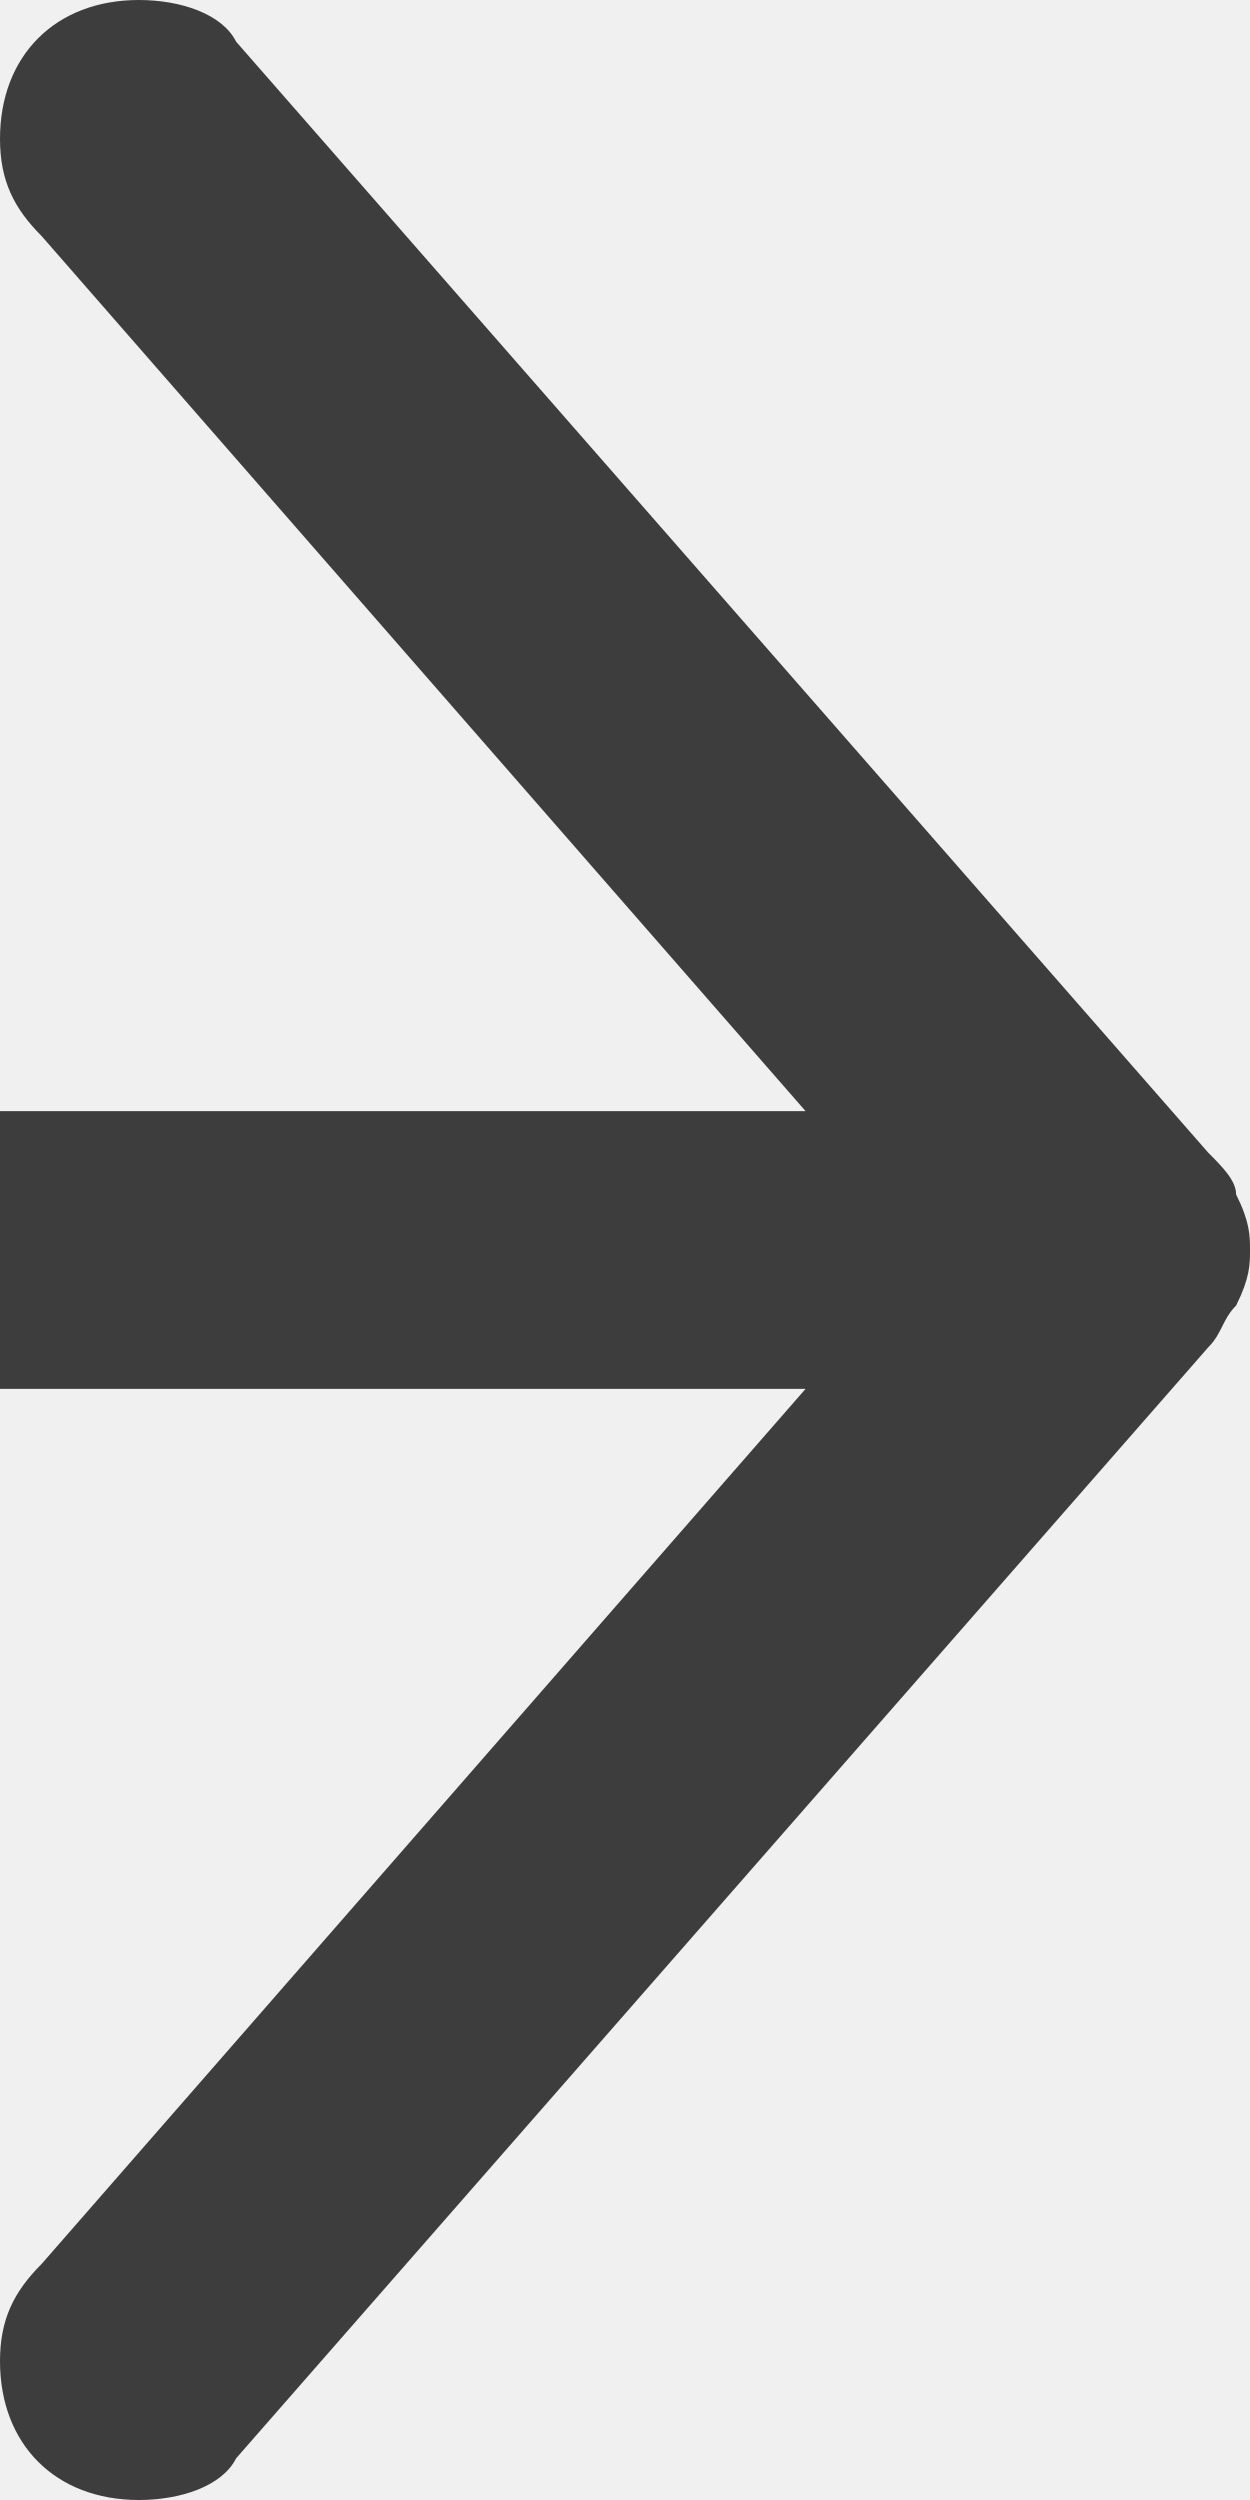
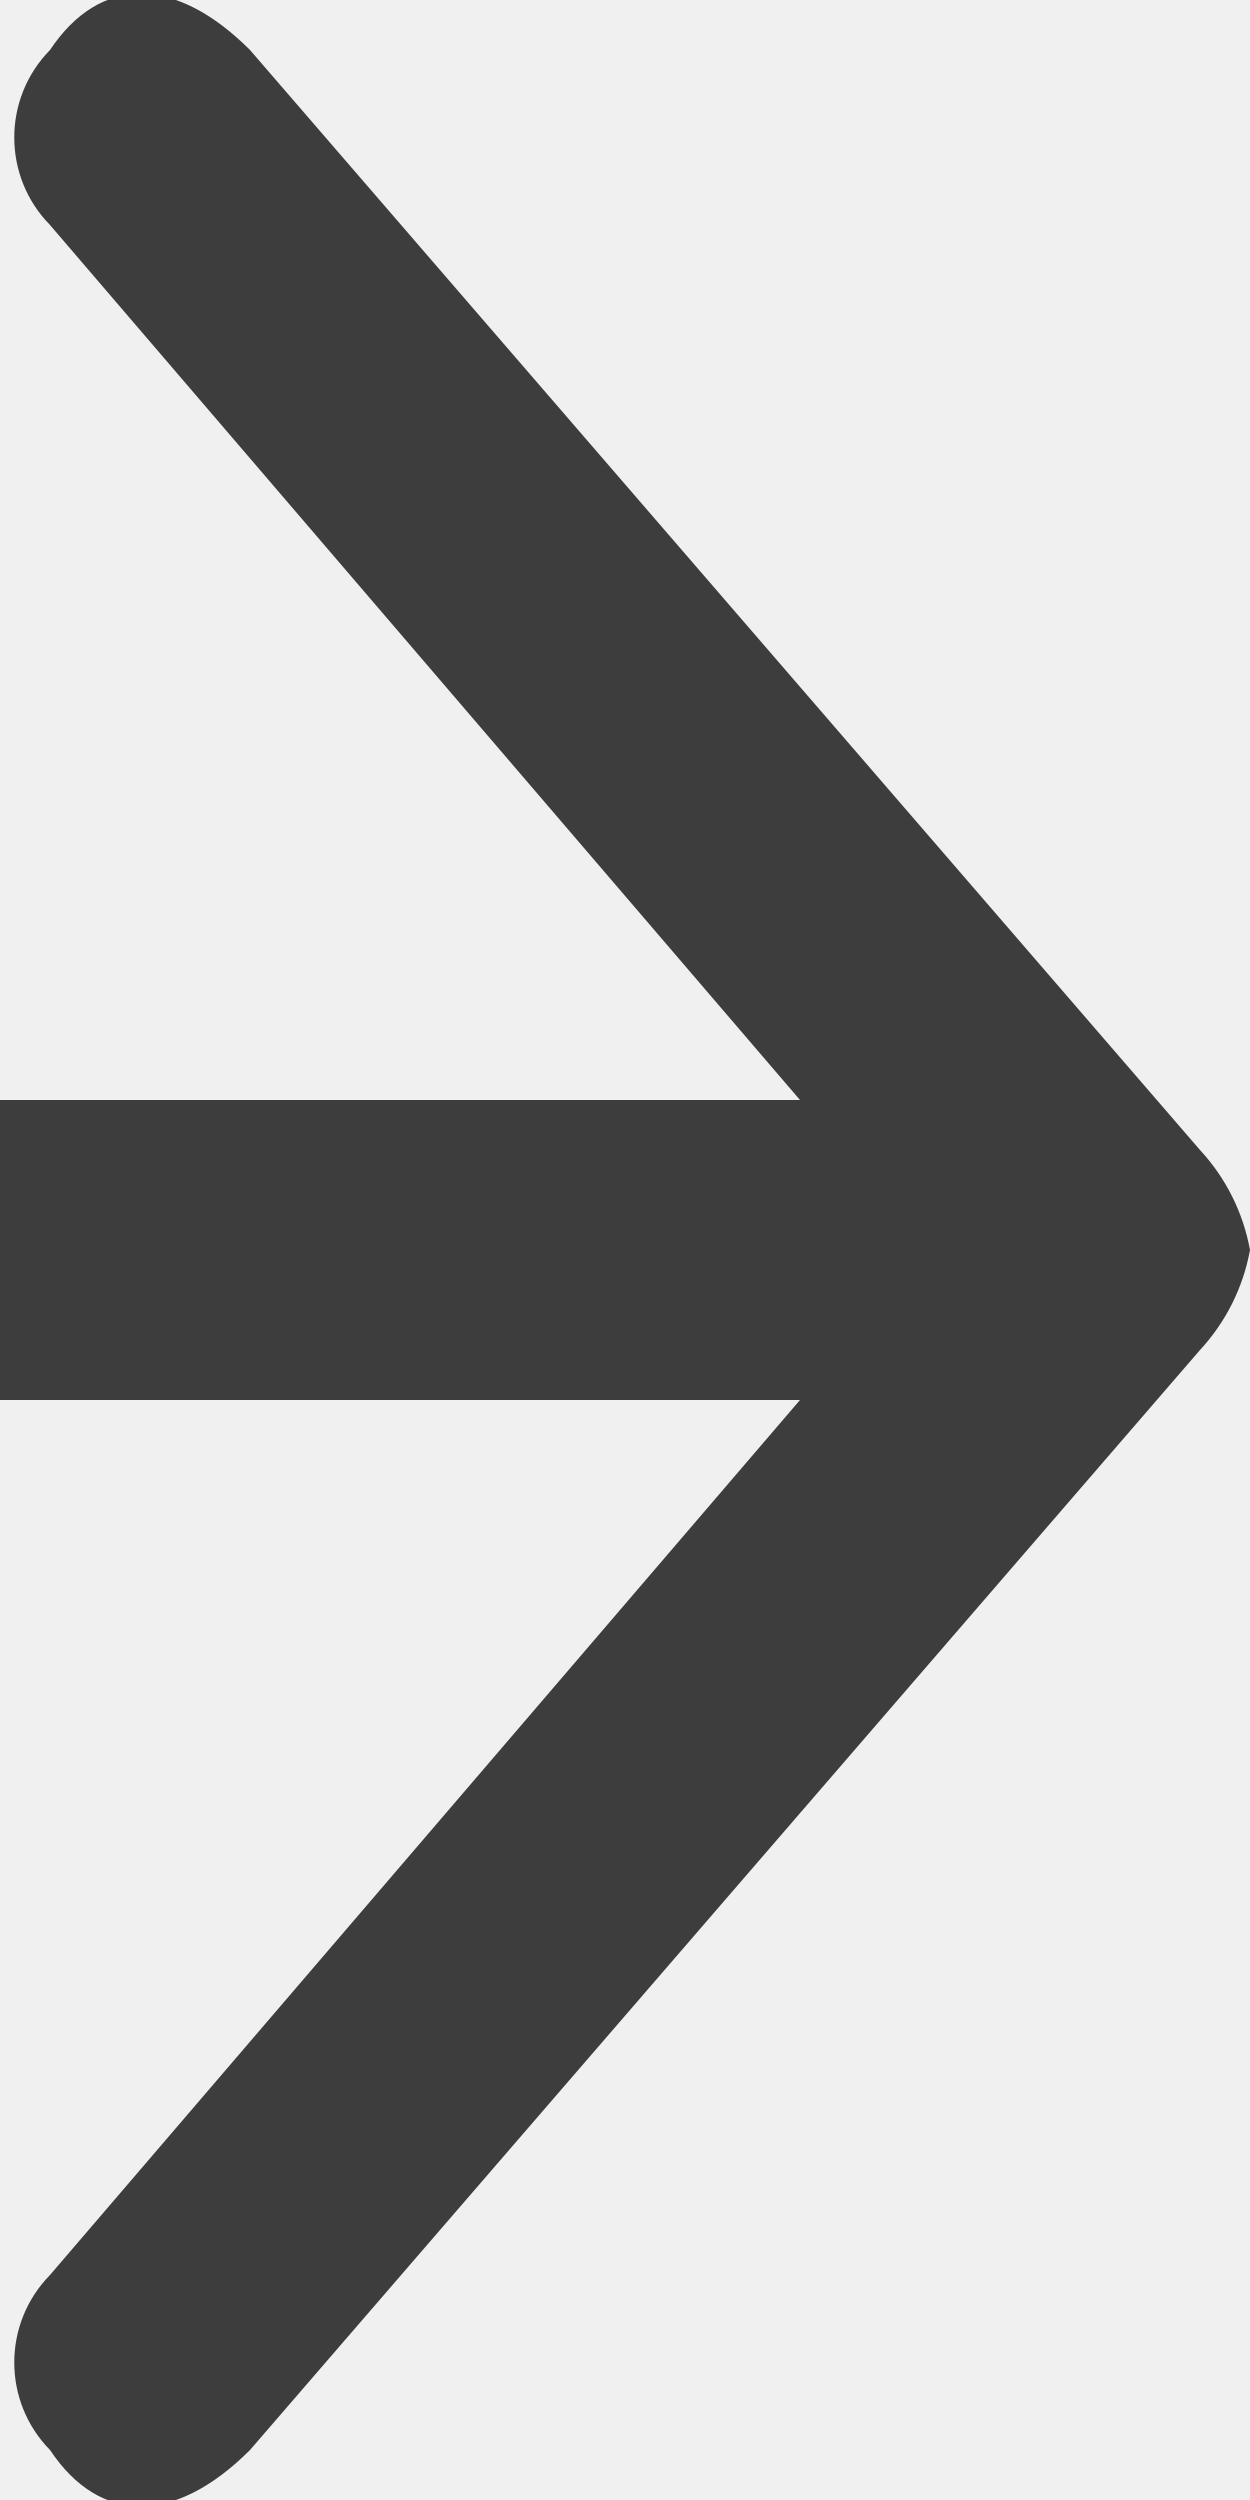
- <svg xmlns="http://www.w3.org/2000/svg" version="1.1" id="Layer_1" x="0px" y="0px" viewBox="0 0 9 18" style="enable-background:new 0 0 9 18;" xml:space="preserve">
-   <style type="text/css">
- 	.st0{fill:#FFFFFF;stroke:#000000;stroke-miterlimit:10;}
- 	.st1{fill:#3D3D3D;}
- 	.st2{fill:none;stroke:#000000;stroke-width:2;stroke-linecap:round;stroke-miterlimit:10;}
- </style>
-   <path class="st1" d="M8.7,9.7c0.1-0.1,0.1-0.2,0.2-0.3C9,9.2,9,9.1,9,9s0-0.2-0.1-0.4c0-0.1-0.1-0.2-0.2-0.3v0l0,0l-7-8l0,0  C1.6,0.1,1.3,0,1,0C0.4,0,0,0.4,0,1c0,0.3,0.1,0.5,0.3,0.7l0,0L5.8,8H0v2h5.8l-5.5,6.3l0,0C0.1,16.5,0,16.7,0,17c0,0.6,0.4,1,1,1  c0.3,0,0.6-0.1,0.7-0.3l0,0L8.7,9.7L8.7,9.7L8.7,9.7z" />
+ <svg xmlns="http://www.w3.org/2000/svg" id="Layer_1" data-name="Layer 1" viewBox="0 0 5 10">
+   <defs>
+     <style>.cls-1{fill:#3d3d3d;}</style>
+   </defs>
+   <path class="cls-1" d="M4.8,4.6,1,.2C.7-.1.4-.1.2.2A.5.5,0,0,0,.2.9l3,3.5H0V5.6H3.2L.2,9.1a.5.5,0,0,0,0,.7c.2.3.5.3.8,0L4.8,5.4A.8.8,0,0,0,5,5,.8.8,0,0,0,4.8,4.6Z" />
</svg>
